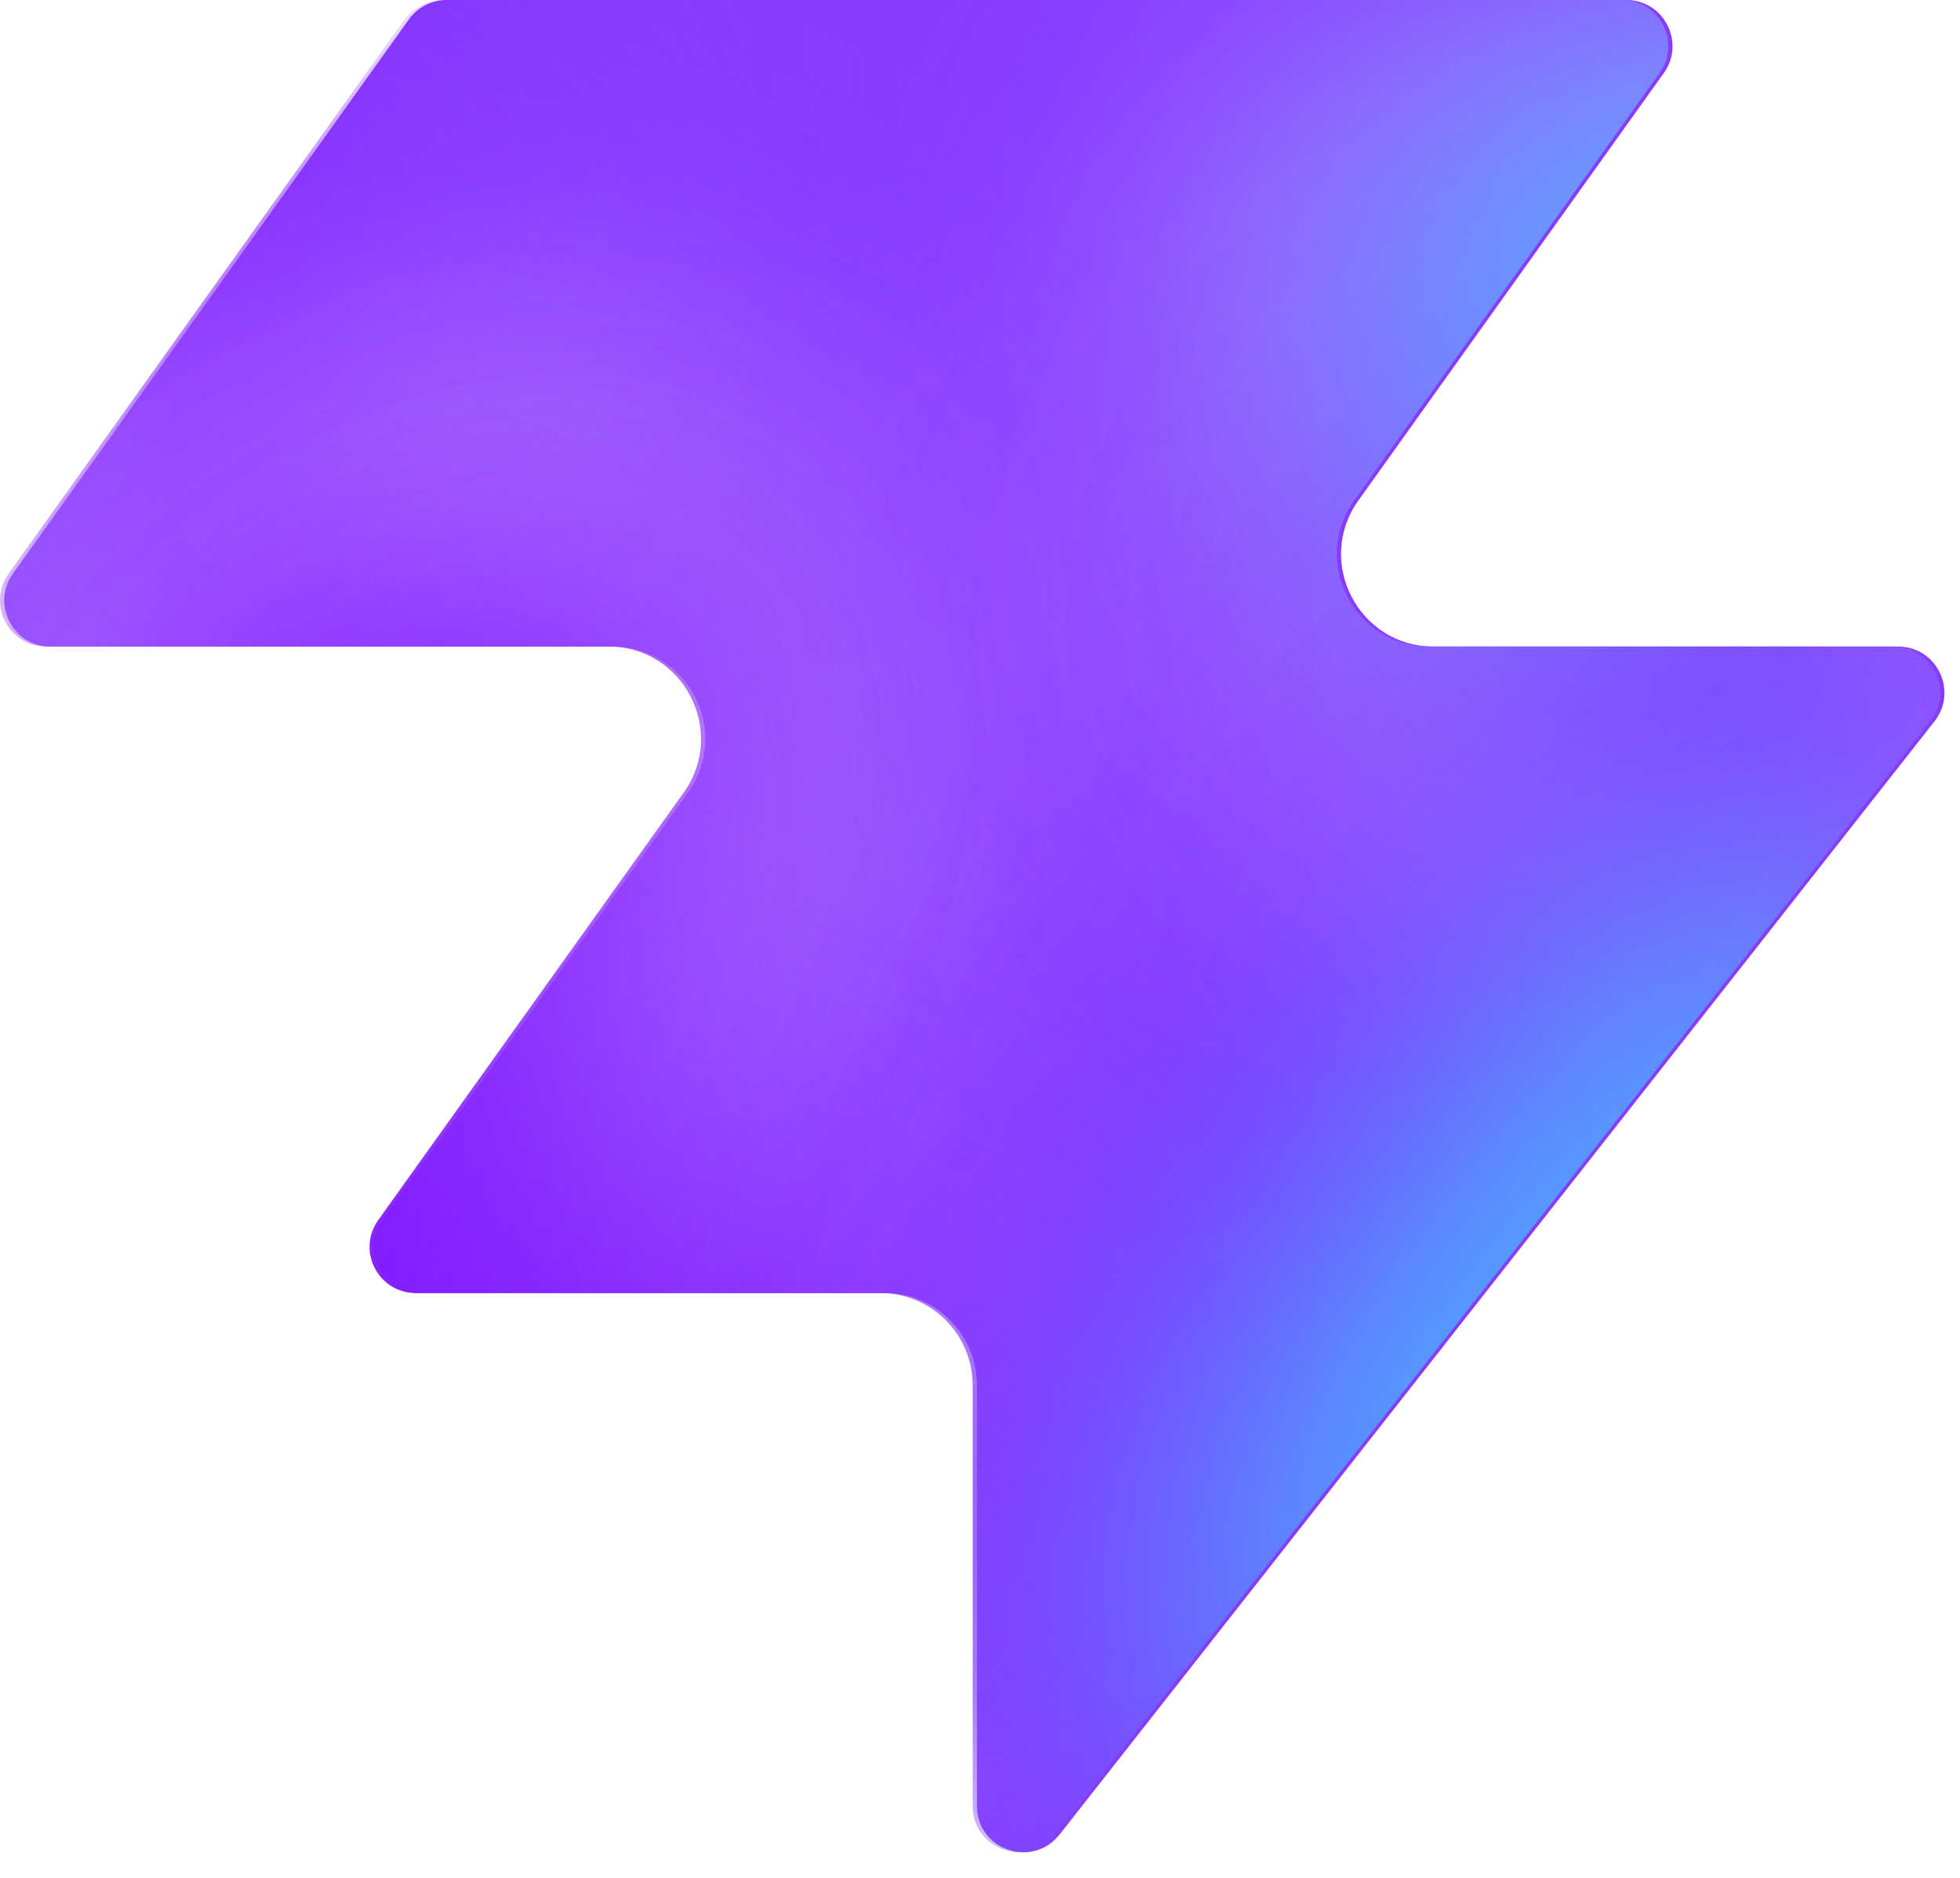
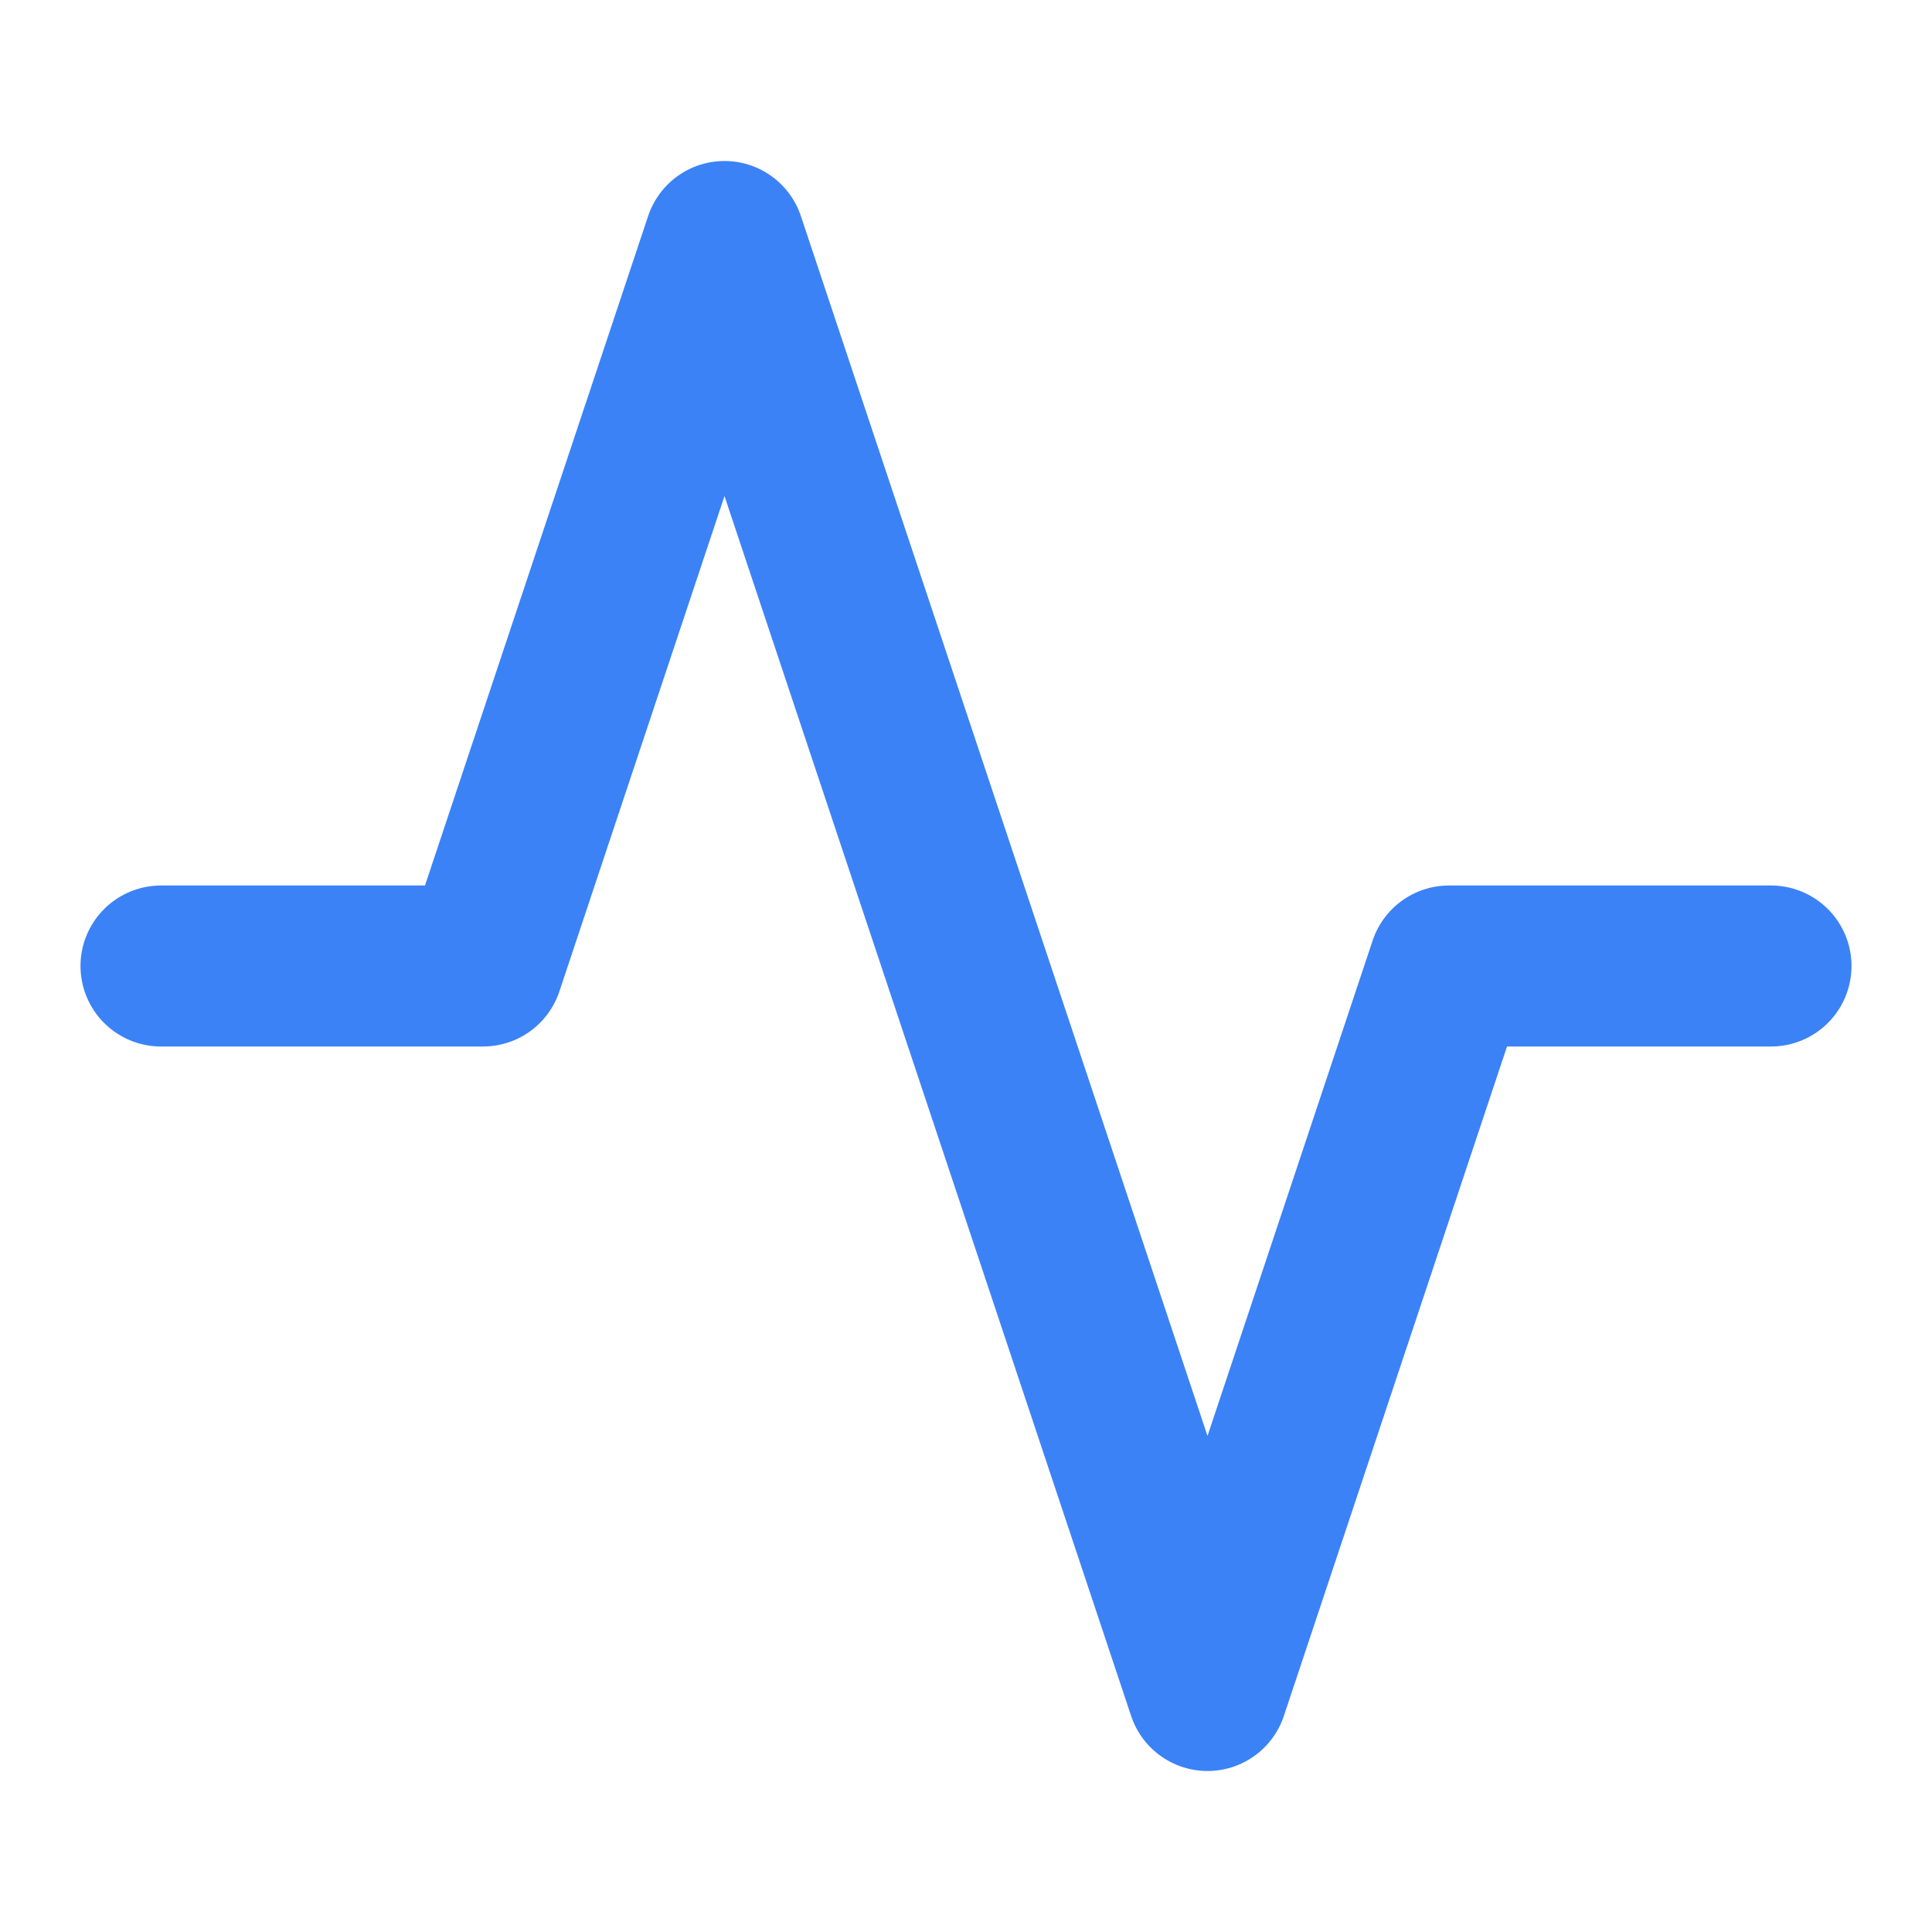
- <svg xmlns="http://www.w3.org/2000/svg" width="48" height="46" fill="none" viewBox="0 0 48 46">
-   <path fill="#863bff" d="M25.946 44.938c-.664.845-2.021.375-2.021-.698V33.937a2.26 2.26 0 0 0-2.262-2.262H10.287c-.92 0-1.456-1.04-.92-1.788l7.48-10.471c1.07-1.497 0-3.578-1.842-3.578H1.237c-.92 0-1.456-1.04-.92-1.788L10.013.474c.214-.297.556-.474.92-.474h28.894c.92 0 1.456 1.04.92 1.788l-7.48 10.471c-1.07 1.498 0 3.579 1.842 3.579h11.377c.943 0 1.473 1.088.89 1.83L25.947 44.94z" style="fill:#863bff;fill:color(display-p3 .525 .23 1);fill-opacity:1" />
-   <mask id="a" width="48" height="46" x="0" y="0" maskUnits="userSpaceOnUse" style="mask-type:alpha">
-     <path fill="#000" d="M25.842 44.938c-.664.844-2.021.375-2.021-.698V33.937a2.26 2.26 0 0 0-2.262-2.262H10.183c-.92 0-1.456-1.04-.92-1.788l7.48-10.471c1.07-1.498 0-3.579-1.842-3.579H1.133c-.92 0-1.456-1.04-.92-1.787L9.91.473c.214-.297.556-.474.92-.474h28.894c.92 0 1.456 1.04.92 1.788l-7.48 10.471c-1.07 1.498 0 3.578 1.842 3.578h11.377c.943 0 1.473 1.088.89 1.832L25.843 44.94z" style="fill:#000;fill-opacity:1" />
-   </mask>
-   <g mask="url(#a)">
-     <g filter="url(#b)">
-       <ellipse cx="5.508" cy="14.704" fill="#ede6ff" rx="5.508" ry="14.704" style="fill:#ede6ff;fill:color(display-p3 .927 .903 1);fill-opacity:1" transform="matrix(.00324 1 1 -.00324 -4.47 31.516)" />
-     </g>
-     <g filter="url(#c)">
-       <ellipse cx="10.399" cy="29.851" fill="#ede6ff" rx="10.399" ry="29.851" style="fill:#ede6ff;fill:color(display-p3 .927 .903 1);fill-opacity:1" transform="matrix(.00324 1 1 -.00324 -39.328 7.883)" />
-     </g>
-     <g filter="url(#d)">
-       <ellipse cx="5.508" cy="30.487" fill="#7e14ff" rx="5.508" ry="30.487" style="fill:#7e14ff;fill:color(display-p3 .492 .077 1);fill-opacity:1" transform="rotate(89.814 -25.913 -14.639)scale(1 -1)" />
-     </g>
-     <g filter="url(#e)">
-       <ellipse cx="5.508" cy="30.599" fill="#7e14ff" rx="5.508" ry="30.599" style="fill:#7e14ff;fill:color(display-p3 .492 .077 1);fill-opacity:1" transform="rotate(89.814 -32.644 -3.334)scale(1 -1)" />
-     </g>
-     <g filter="url(#f)">
-       <ellipse cx="5.508" cy="30.599" fill="#7e14ff" rx="5.508" ry="30.599" style="fill:#7e14ff;fill:color(display-p3 .492 .077 1);fill-opacity:1" transform="matrix(.00324 1 1 -.00324 -34.34 30.47)" />
-     </g>
-     <g filter="url(#g)">
-       <ellipse cx="14.072" cy="22.078" fill="#ede6ff" rx="14.072" ry="22.078" style="fill:#ede6ff;fill:color(display-p3 .927 .903 1);fill-opacity:1" transform="rotate(93.35 24.506 48.493)scale(-1 1)" />
-     </g>
-     <g filter="url(#h)">
-       <ellipse cx="3.47" cy="21.501" fill="#7e14ff" rx="3.47" ry="21.501" style="fill:#7e14ff;fill:color(display-p3 .492 .077 1);fill-opacity:1" transform="rotate(89.009 28.708 47.59)scale(-1 1)" />
-     </g>
-     <g filter="url(#i)">
-       <ellipse cx="3.47" cy="21.501" fill="#7e14ff" rx="3.47" ry="21.501" style="fill:#7e14ff;fill:color(display-p3 .492 .077 1);fill-opacity:1" transform="rotate(89.009 28.708 47.59)scale(-1 1)" />
-     </g>
-     <g filter="url(#j)">
-       <ellipse cx=".387" cy="8.972" fill="#7e14ff" rx="4.407" ry="29.108" style="fill:#7e14ff;fill:color(display-p3 .492 .077 1);fill-opacity:1" transform="rotate(39.51 .387 8.972)" />
-     </g>
-     <g filter="url(#k)">
-       <ellipse cx="47.523" cy="-6.092" fill="#7e14ff" rx="4.407" ry="29.108" style="fill:#7e14ff;fill:color(display-p3 .492 .077 1);fill-opacity:1" transform="rotate(37.892 47.523 -6.092)" />
-     </g>
-     <g filter="url(#l)">
-       <ellipse cx="41.412" cy="6.333" fill="#47bfff" rx="5.971" ry="9.665" style="fill:#47bfff;fill:color(display-p3 .28 .748 1);fill-opacity:1" transform="rotate(37.892 41.412 6.333)" />
-     </g>
-     <g filter="url(#m)">
-       <ellipse cx="-1.879" cy="38.332" fill="#7e14ff" rx="4.407" ry="29.108" style="fill:#7e14ff;fill:color(display-p3 .492 .077 1);fill-opacity:1" transform="rotate(37.892 -1.88 38.332)" />
-     </g>
-     <g filter="url(#n)">
-       <ellipse cx="-1.879" cy="38.332" fill="#7e14ff" rx="4.407" ry="29.108" style="fill:#7e14ff;fill:color(display-p3 .492 .077 1);fill-opacity:1" transform="rotate(37.892 -1.88 38.332)" />
-     </g>
-     <g filter="url(#o)">
-       <ellipse cx="35.651" cy="29.907" fill="#7e14ff" rx="4.407" ry="29.108" style="fill:#7e14ff;fill:color(display-p3 .492 .077 1);fill-opacity:1" transform="rotate(37.892 35.651 29.907)" />
-     </g>
-     <g filter="url(#p)">
-       <ellipse cx="38.418" cy="32.4" fill="#47bfff" rx="5.971" ry="15.297" style="fill:#47bfff;fill:color(display-p3 .28 .748 1);fill-opacity:1" transform="rotate(37.892 38.418 32.4)" />
-     </g>
-   </g>
-   <defs>
-     <filter id="b" width="60.045" height="41.654" x="-19.77" y="16.149" color-interpolation-filters="sRGB" filterUnits="userSpaceOnUse">
-       <feFlood flood-opacity="0" result="BackgroundImageFix" />
-       <feBlend in="SourceGraphic" in2="BackgroundImageFix" result="shape" />
-       <feGaussianBlur result="effect1_foregroundBlur_2002_17158" stdDeviation="7.659" />
-     </filter>
-     <filter id="c" width="90.34" height="51.437" x="-54.613" y="-7.533" color-interpolation-filters="sRGB" filterUnits="userSpaceOnUse">
-       <feFlood flood-opacity="0" result="BackgroundImageFix" />
-       <feBlend in="SourceGraphic" in2="BackgroundImageFix" result="shape" />
-       <feGaussianBlur result="effect1_foregroundBlur_2002_17158" stdDeviation="7.659" />
-     </filter>
-     <filter id="d" width="79.355" height="29.4" x="-49.64" y="2.03" color-interpolation-filters="sRGB" filterUnits="userSpaceOnUse">
-       <feFlood flood-opacity="0" result="BackgroundImageFix" />
-       <feBlend in="SourceGraphic" in2="BackgroundImageFix" result="shape" />
-       <feGaussianBlur result="effect1_foregroundBlur_2002_17158" stdDeviation="4.596" />
-     </filter>
-     <filter id="e" width="79.579" height="29.4" x="-45.045" y="20.029" color-interpolation-filters="sRGB" filterUnits="userSpaceOnUse">
-       <feFlood flood-opacity="0" result="BackgroundImageFix" />
-       <feBlend in="SourceGraphic" in2="BackgroundImageFix" result="shape" />
-       <feGaussianBlur result="effect1_foregroundBlur_2002_17158" stdDeviation="4.596" />
-     </filter>
-     <filter id="f" width="79.579" height="29.4" x="-43.513" y="21.178" color-interpolation-filters="sRGB" filterUnits="userSpaceOnUse">
-       <feFlood flood-opacity="0" result="BackgroundImageFix" />
-       <feBlend in="SourceGraphic" in2="BackgroundImageFix" result="shape" />
-       <feGaussianBlur result="effect1_foregroundBlur_2002_17158" stdDeviation="4.596" />
-     </filter>
-     <filter id="g" width="74.749" height="58.852" x="15.756" y="-17.901" color-interpolation-filters="sRGB" filterUnits="userSpaceOnUse">
-       <feFlood flood-opacity="0" result="BackgroundImageFix" />
-       <feBlend in="SourceGraphic" in2="BackgroundImageFix" result="shape" />
-       <feGaussianBlur result="effect1_foregroundBlur_2002_17158" stdDeviation="7.659" />
-     </filter>
-     <filter id="h" width="61.377" height="25.362" x="23.548" y="2.284" color-interpolation-filters="sRGB" filterUnits="userSpaceOnUse">
-       <feFlood flood-opacity="0" result="BackgroundImageFix" />
-       <feBlend in="SourceGraphic" in2="BackgroundImageFix" result="shape" />
-       <feGaussianBlur result="effect1_foregroundBlur_2002_17158" stdDeviation="4.596" />
-     </filter>
-     <filter id="i" width="61.377" height="25.362" x="23.548" y="2.284" color-interpolation-filters="sRGB" filterUnits="userSpaceOnUse">
-       <feFlood flood-opacity="0" result="BackgroundImageFix" />
-       <feBlend in="SourceGraphic" in2="BackgroundImageFix" result="shape" />
-       <feGaussianBlur result="effect1_foregroundBlur_2002_17158" stdDeviation="4.596" />
-     </filter>
-     <filter id="j" width="56.045" height="63.649" x="-27.636" y="-22.853" color-interpolation-filters="sRGB" filterUnits="userSpaceOnUse">
-       <feFlood flood-opacity="0" result="BackgroundImageFix" />
-       <feBlend in="SourceGraphic" in2="BackgroundImageFix" result="shape" />
-       <feGaussianBlur result="effect1_foregroundBlur_2002_17158" stdDeviation="4.596" />
-     </filter>
-     <filter id="k" width="54.814" height="64.646" x="20.116" y="-38.415" color-interpolation-filters="sRGB" filterUnits="userSpaceOnUse">
-       <feFlood flood-opacity="0" result="BackgroundImageFix" />
-       <feBlend in="SourceGraphic" in2="BackgroundImageFix" result="shape" />
-       <feGaussianBlur result="effect1_foregroundBlur_2002_17158" stdDeviation="4.596" />
-     </filter>
-     <filter id="l" width="33.541" height="35.313" x="24.641" y="-11.323" color-interpolation-filters="sRGB" filterUnits="userSpaceOnUse">
-       <feFlood flood-opacity="0" result="BackgroundImageFix" />
-       <feBlend in="SourceGraphic" in2="BackgroundImageFix" result="shape" />
-       <feGaussianBlur result="effect1_foregroundBlur_2002_17158" stdDeviation="4.596" />
-     </filter>
-     <filter id="m" width="54.814" height="64.646" x="-29.286" y="6.009" color-interpolation-filters="sRGB" filterUnits="userSpaceOnUse">
-       <feFlood flood-opacity="0" result="BackgroundImageFix" />
-       <feBlend in="SourceGraphic" in2="BackgroundImageFix" result="shape" />
-       <feGaussianBlur result="effect1_foregroundBlur_2002_17158" stdDeviation="4.596" />
-     </filter>
-     <filter id="n" width="54.814" height="64.646" x="-29.286" y="6.009" color-interpolation-filters="sRGB" filterUnits="userSpaceOnUse">
-       <feFlood flood-opacity="0" result="BackgroundImageFix" />
-       <feBlend in="SourceGraphic" in2="BackgroundImageFix" result="shape" />
-       <feGaussianBlur result="effect1_foregroundBlur_2002_17158" stdDeviation="4.596" />
-     </filter>
-     <filter id="o" width="54.814" height="64.646" x="8.244" y="-2.416" color-interpolation-filters="sRGB" filterUnits="userSpaceOnUse">
-       <feFlood flood-opacity="0" result="BackgroundImageFix" />
-       <feBlend in="SourceGraphic" in2="BackgroundImageFix" result="shape" />
-       <feGaussianBlur result="effect1_foregroundBlur_2002_17158" stdDeviation="4.596" />
-     </filter>
-     <filter id="p" width="39.409" height="43.623" x="18.713" y="10.588" color-interpolation-filters="sRGB" filterUnits="userSpaceOnUse">
-       <feFlood flood-opacity="0" result="BackgroundImageFix" />
-       <feBlend in="SourceGraphic" in2="BackgroundImageFix" result="shape" />
-       <feGaussianBlur result="effect1_foregroundBlur_2002_17158" stdDeviation="4.596" />
-     </filter>
-   </defs>
+ <svg xmlns="http://www.w3.org/2000/svg" viewBox="0 0 24 24" fill="none" stroke="#3b82f6" stroke-width="2" stroke-linecap="round" stroke-linejoin="round">
+   <path d="M22 12h-4l-3 9L9 3l-3 9H2" />
</svg>
